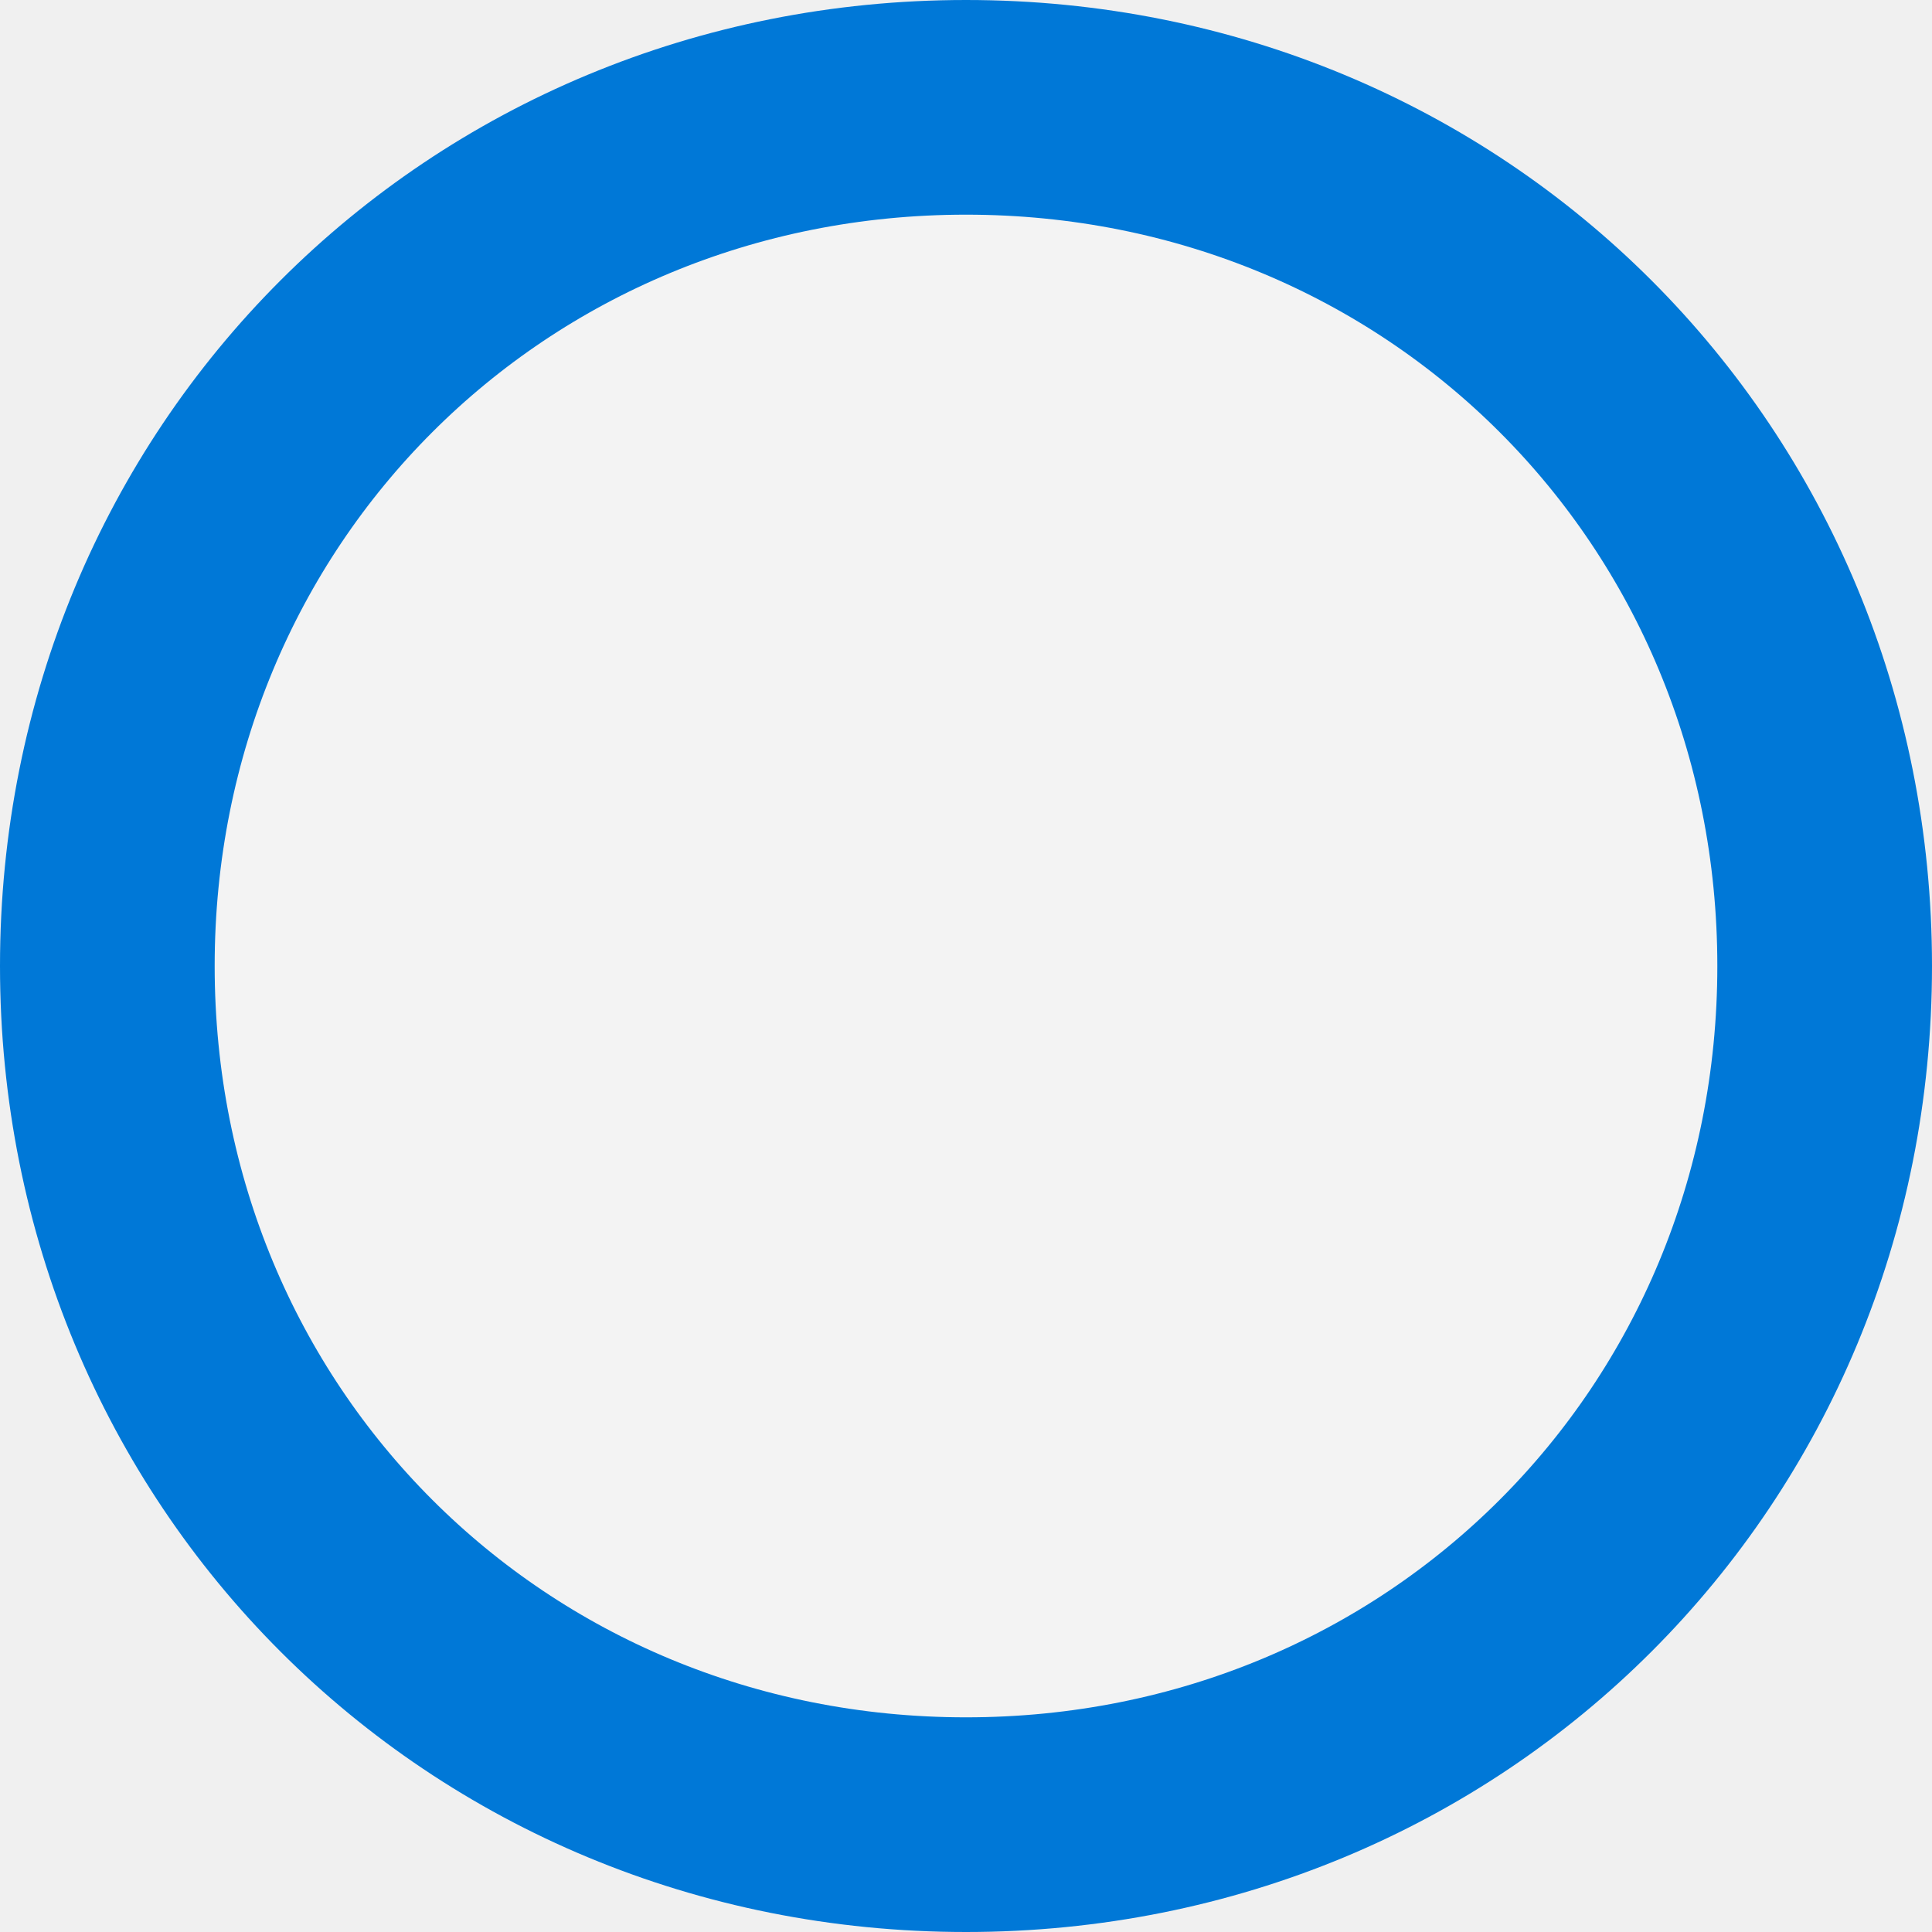
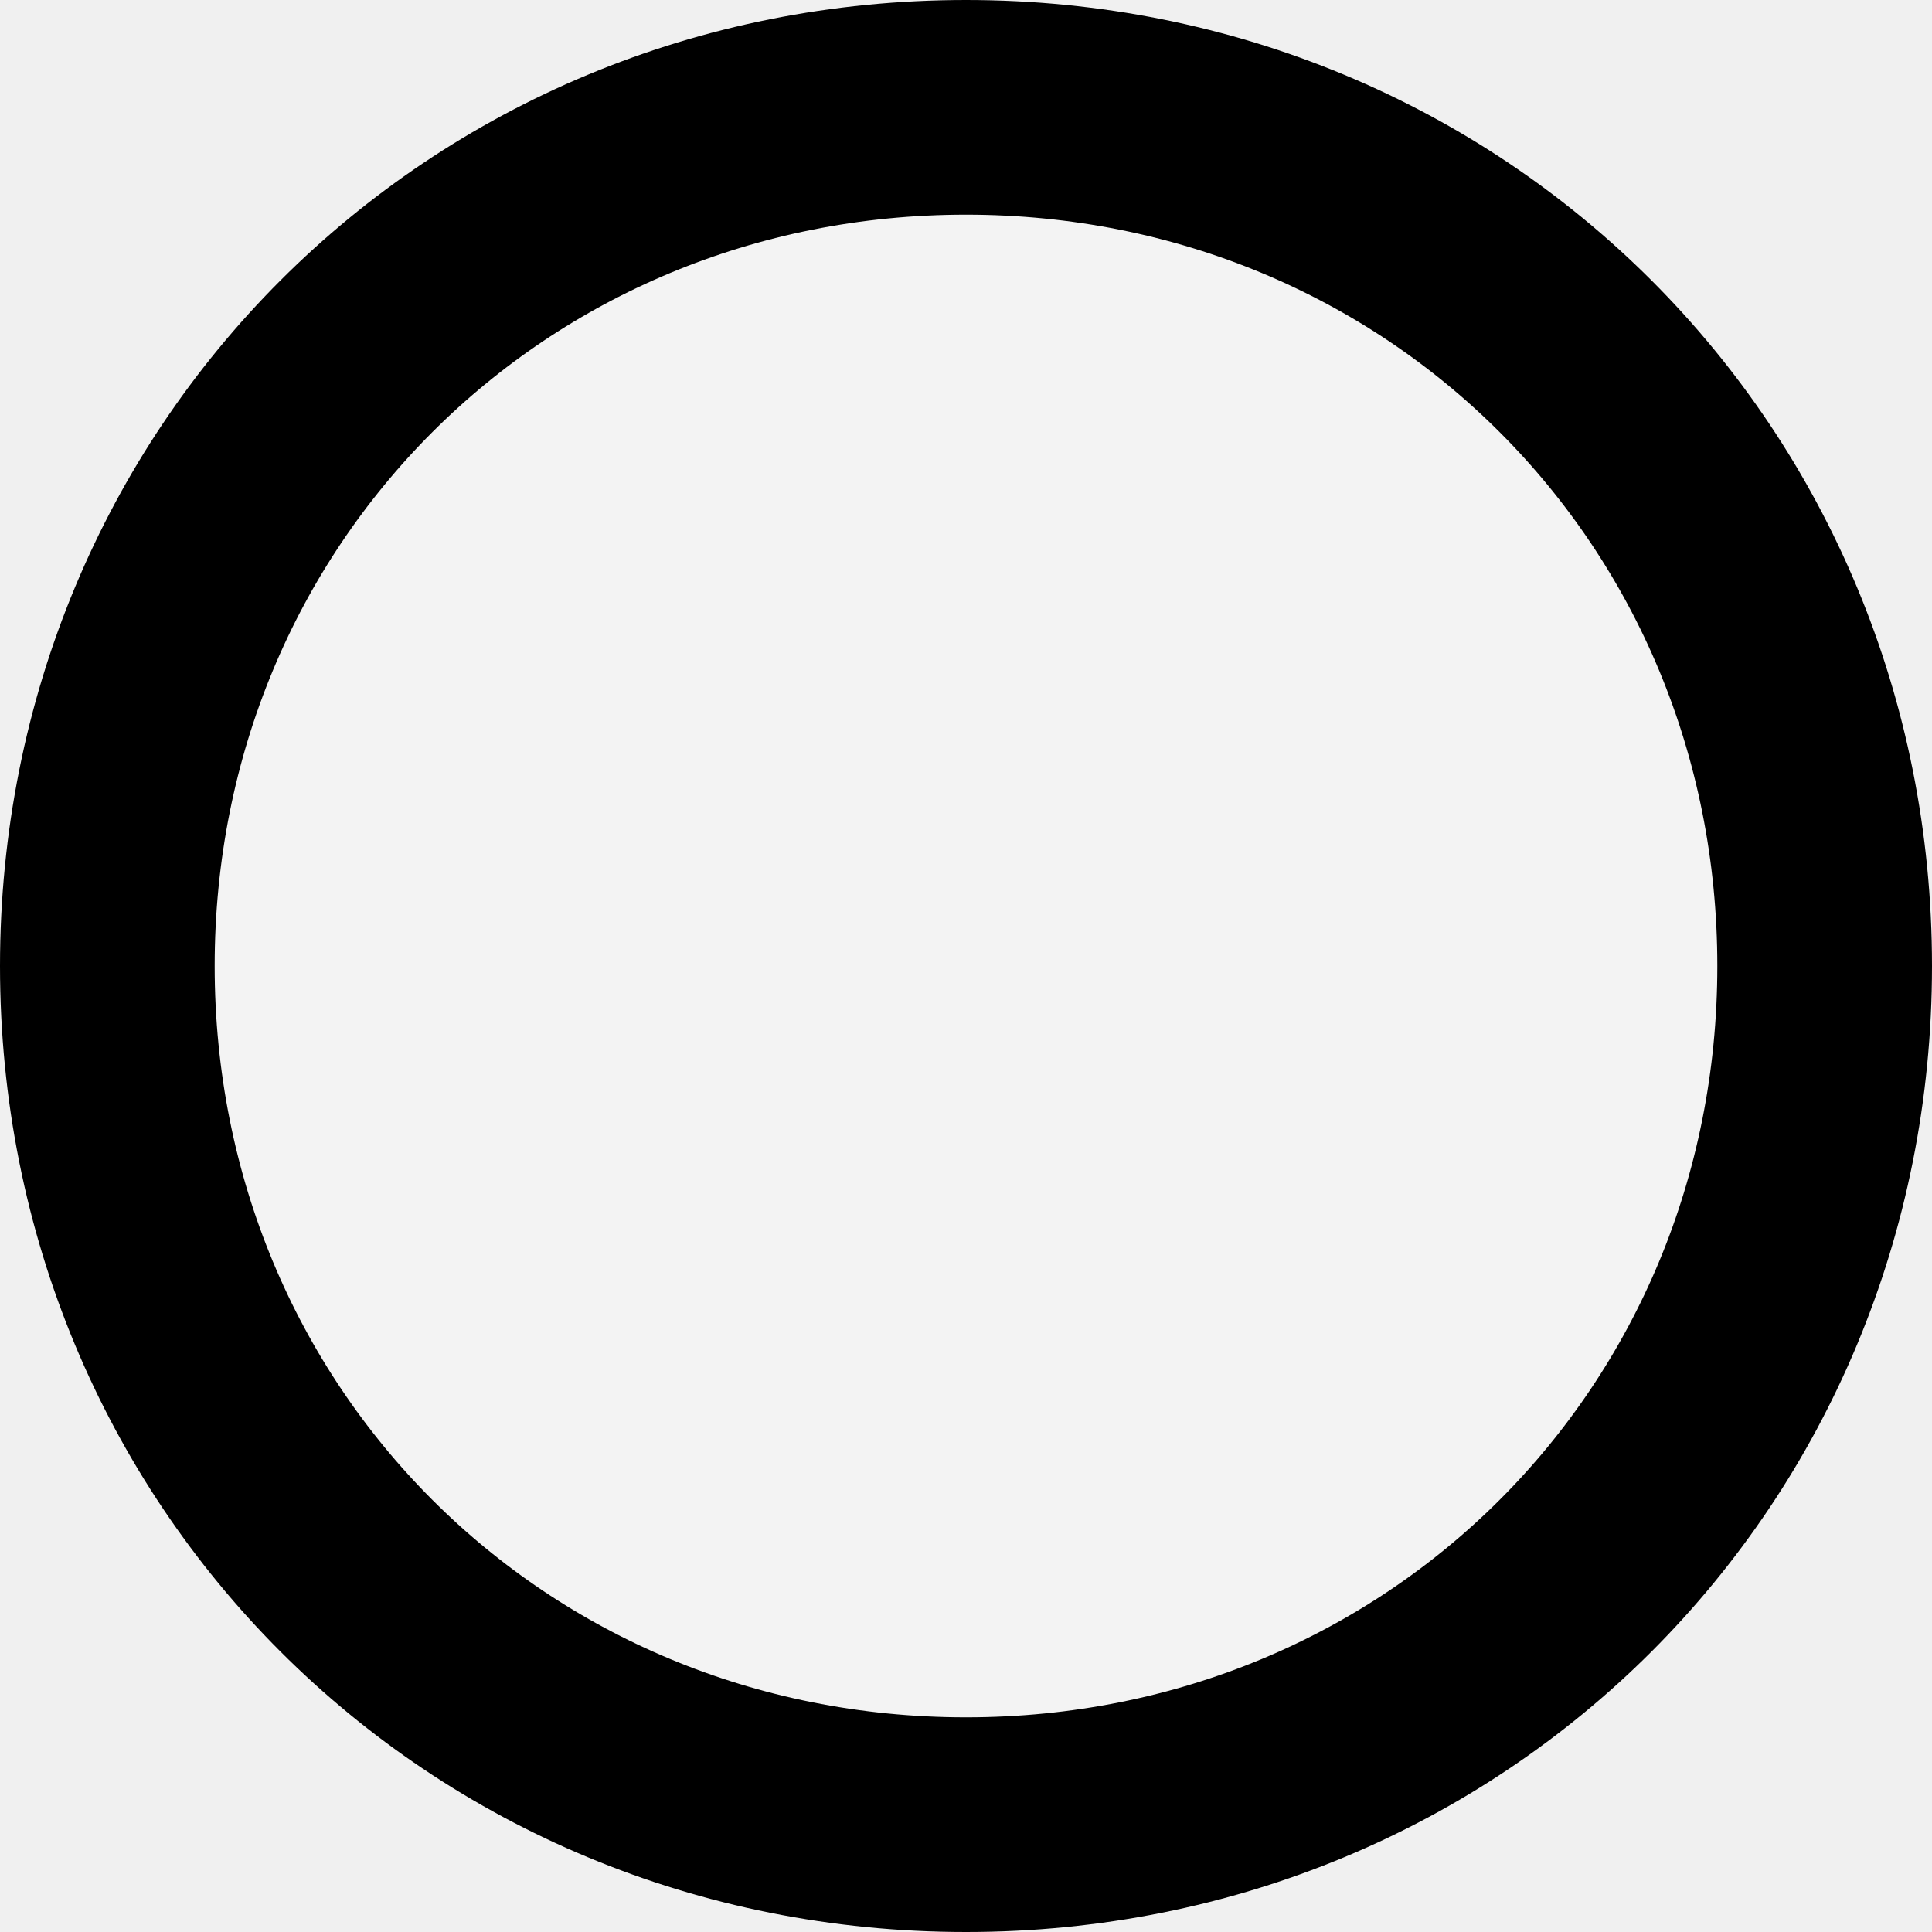
<svg xmlns="http://www.w3.org/2000/svg" version="1.1" width="18px" height="18px">
-   <g transform="matrix(1 0 0 1 -512 -443 )">
-     <path d="M 521 444  C 525.48 444  529 447.52  529 452  C 529 456.48  525.48 460  521 460  C 516.52 460  513 456.48  513 452  C 513 447.52  516.52 444  521 444  Z " fill-rule="nonzero" fill="#ffffff" stroke="none" fill-opacity="0.2" />
-     <path d="M 521 444  C 525.48 444  529 447.52  529 452  C 529 456.48  525.48 460  521 460  C 516.52 460  513 456.48  513 452  C 513 447.52  516.52 444  521 444  Z " stroke-width="2" stroke="#0078d7" fill="none" />
+   <g transform="matrix(1 0 0 1 -512 -513 )">
+     <path d="M 521 514  C 525.48 514  529 517.52  529 522  C 529 526.48  525.48 530  521 530  C 516.52 530  513 526.48  513 522  C 513 517.52  516.52 514  521 514  Z " fill-rule="nonzero" fill="#ffffff" stroke="none" fill-opacity="0.2" />
+     <path d="M 521 514  C 525.48 514  529 517.52  529 522  C 529 526.48  525.48 530  521 530  C 516.52 530  513 526.48  513 522  C 513 517.52  516.52 514  521 514  Z " stroke-width="2" stroke="#000000" fill="none" />
  </g>
</svg>
